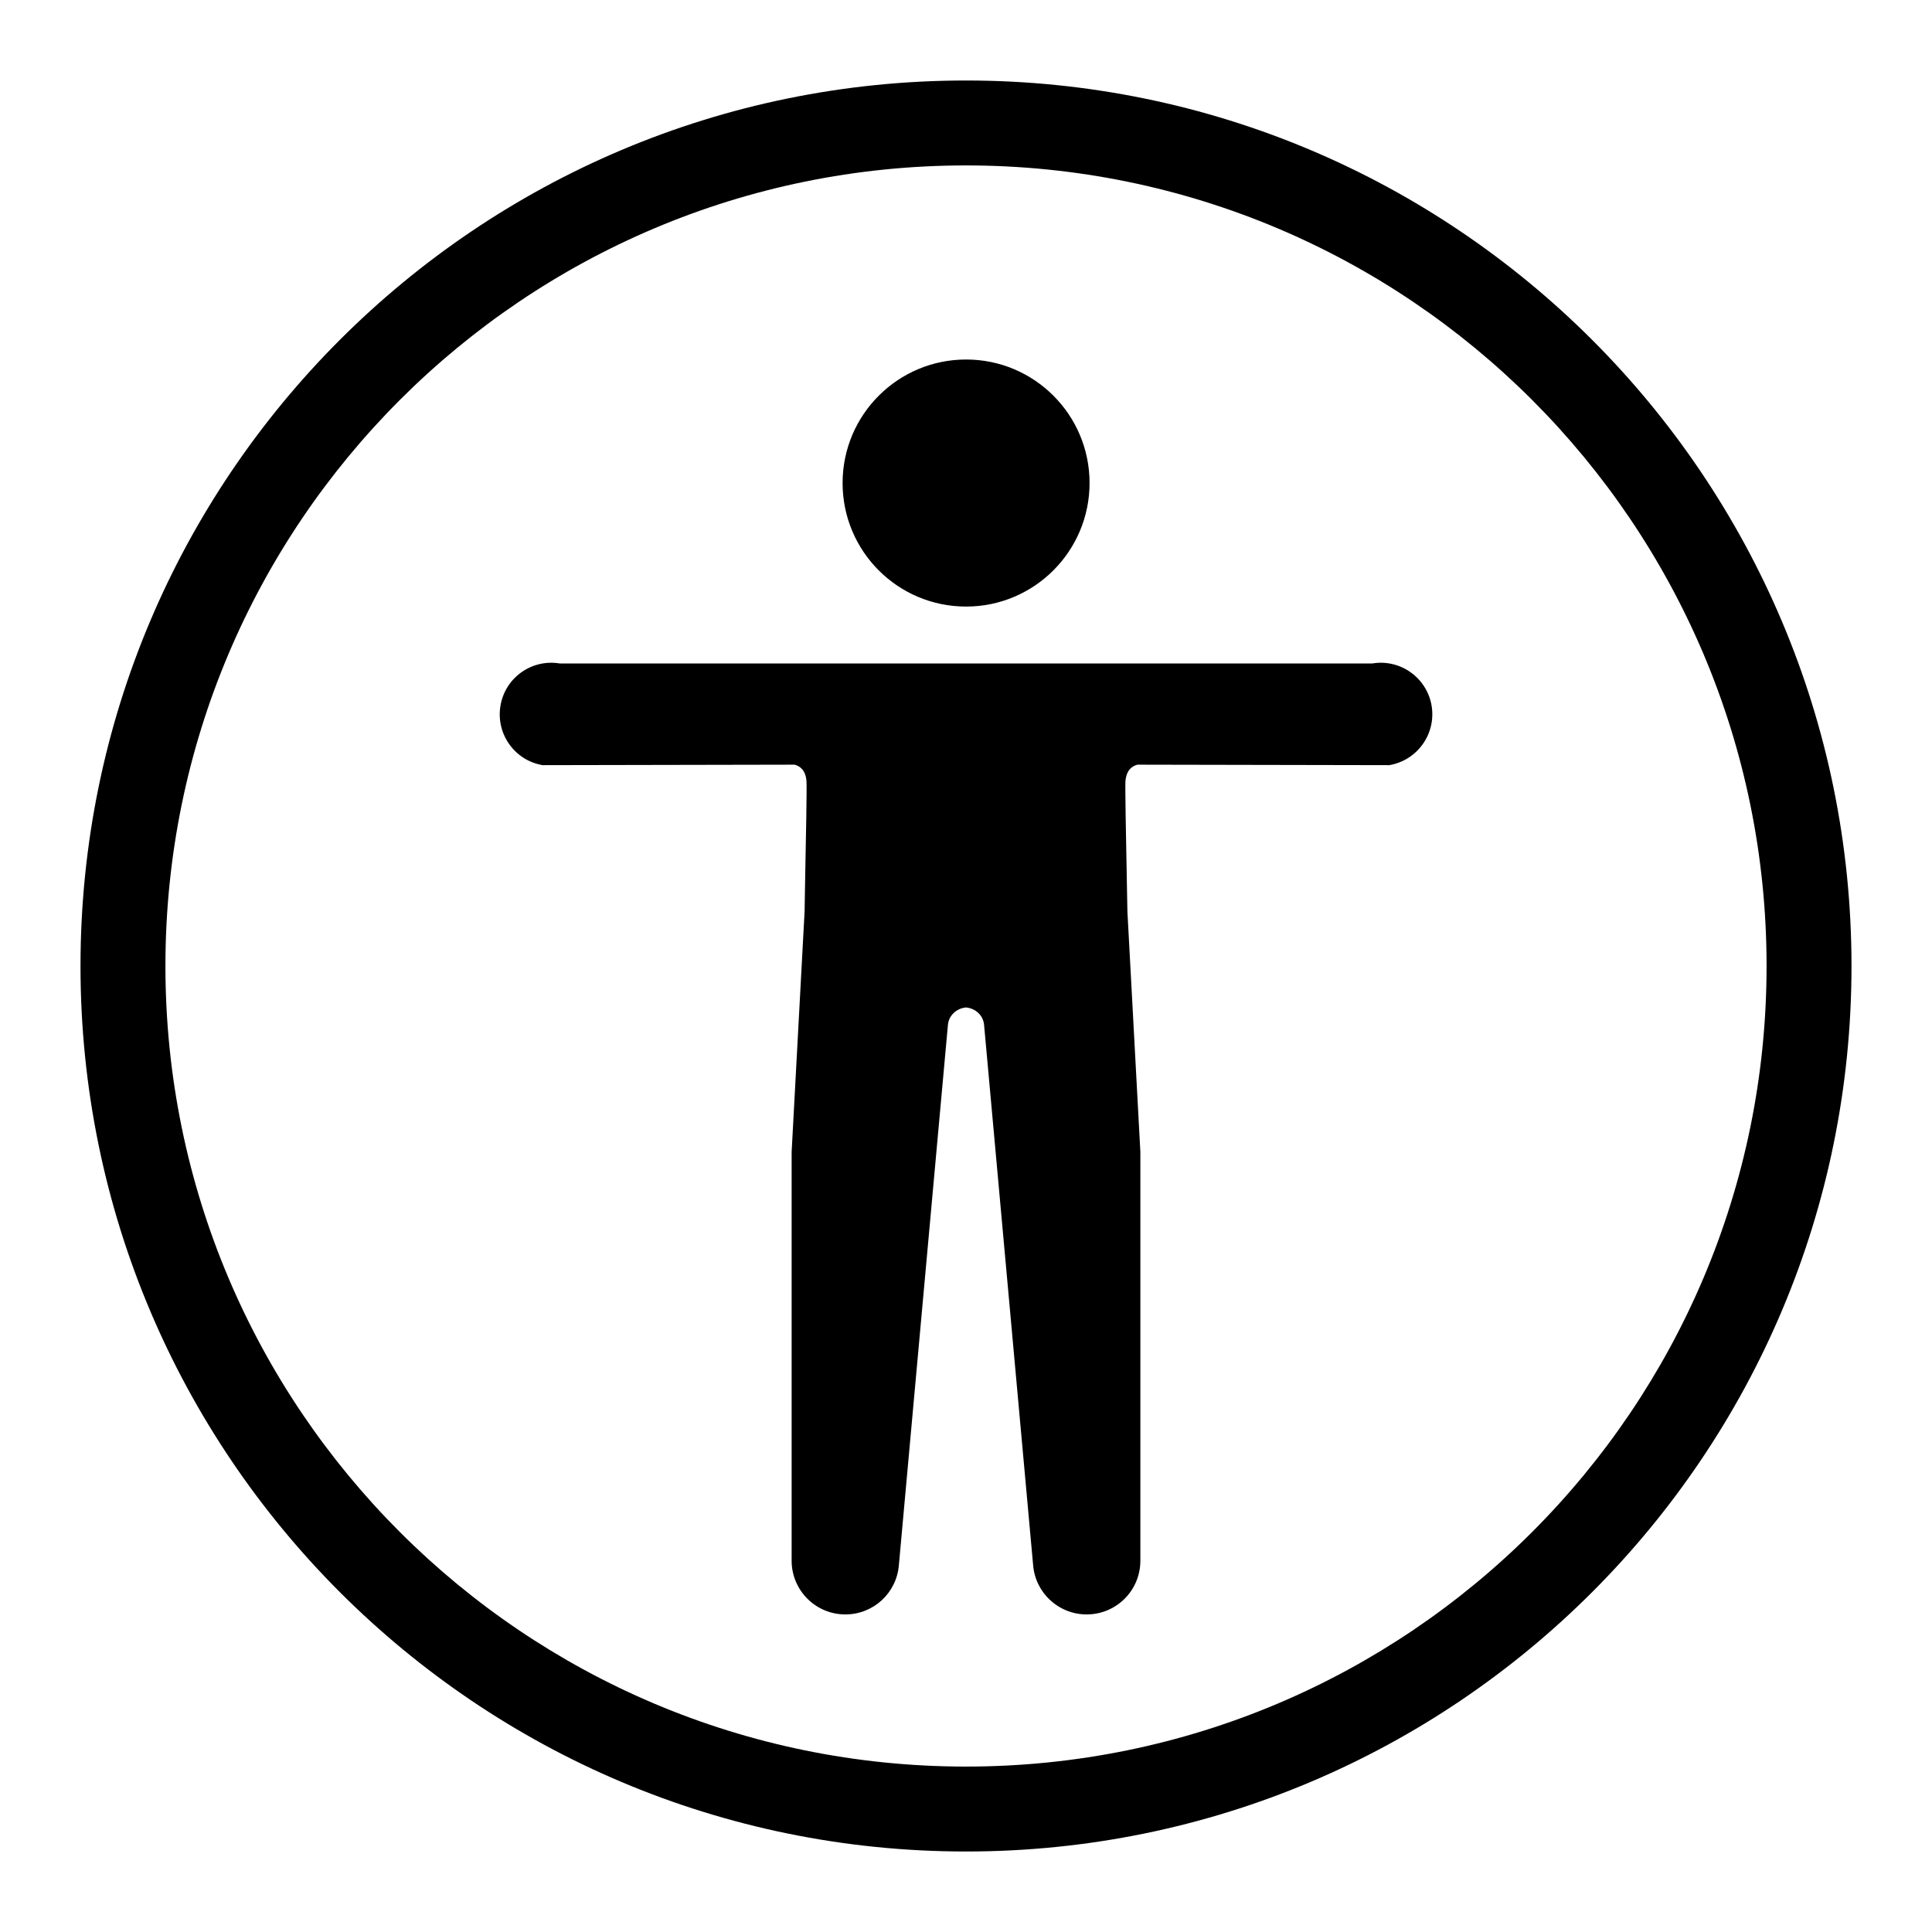
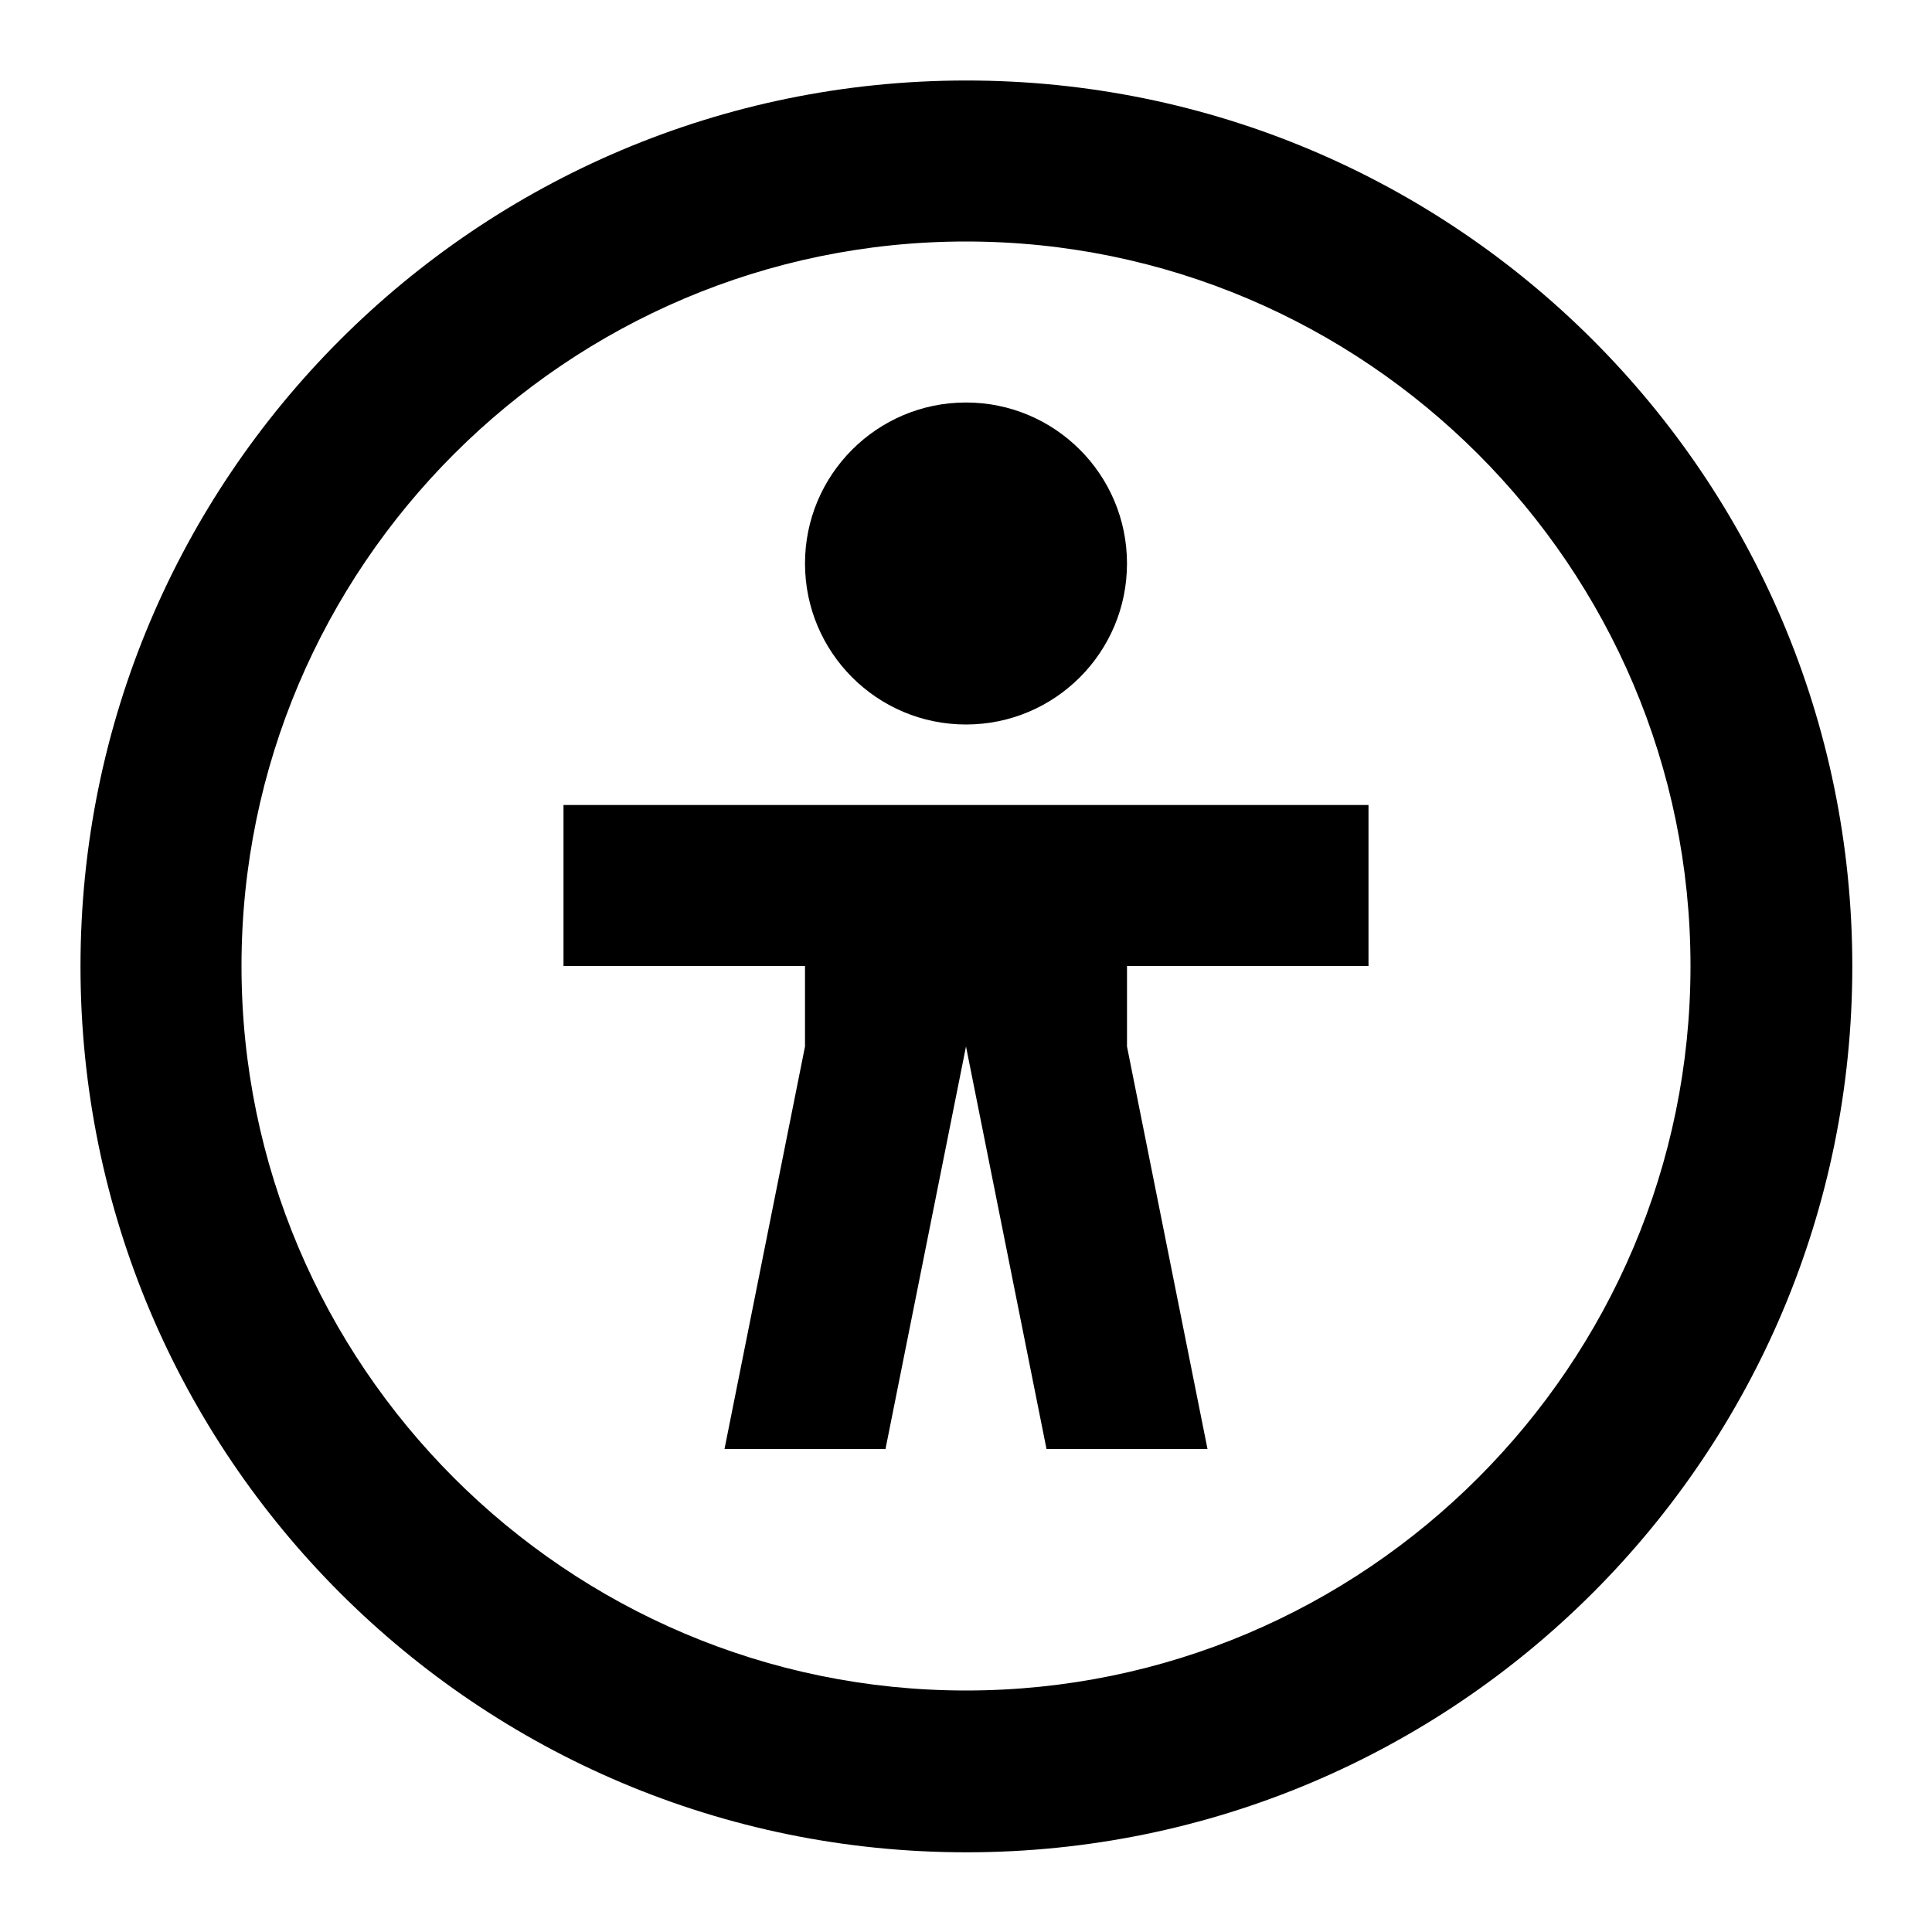
<svg xmlns="http://www.w3.org/2000/svg" viewBox="0 0 24 24">
-   <path fill="currentColor" fill-rule="evenodd" clip-rule="evenodd" d="M12 23c6.075 0 11-4.925 11-11 0-6.075-4.925-11-11-11C5.925 1 1 5.925 1 12c0 6.075 4.925 11 11 11zm0-20.945c5.493 0 9.945 4.453 9.945 9.945 0 5.492-4.453 9.945-9.945 9.945-5.493 0-9.945-4.453-9.945-9.945 0-5.493 4.453-9.945 9.945-9.945zM6.955 8.242c-.349-.059-.68.176-.738.525-.059.349.176.68.524.738L9.87 9.499c.067.017.136.067.148.2.007.067-.007.75-.016 1.211-.004.21-.007.374-.007.412l-.161 2.987v5.079c0 .368.299.667.667.667.348 0 .636-.265.665-.611l.609-6.708c.009-.121.106-.21.225-.221.119.011.217.1.225.221l.609 6.708c.029.346.318.611.665.611.369 0 .667-.298.667-.667v-5.079l-.161-2.987c0-.039-.003-.212-.008-.432-.009-.46-.022-1.126-.016-1.191.013-.133.082-.183.149-.2l3.128.006c.349-.059.584-.389.526-.738-.059-.349-.39-.584-.738-.525H6.955zm6.58-2.242c0 .847-.687 1.535-1.534 1.535-.848 0-1.534-.687-1.534-1.535 0-.847.687-1.534 1.534-1.534.848 0 1.534.687 1.534 1.534z" />
+   <path fill="currentColor" d="M12 9a2 2 0 1 0 0-4 2 2 0 0 0 0 4ZM7 12h3v1l-1 5h2l1-5 1 5h2l-1-5v-1h3v-2H7v2Z" />
+   <path fill="currentColor" d="M12 1a11 11 0 1 0 .01 22.01A11 11 0 0 0 12 1Zm0 20c-4.96 0-9-4.04-9-9s4.04-9 9-9 9 4.04 9 9-4.04 9-9 9Z" />
</svg>
